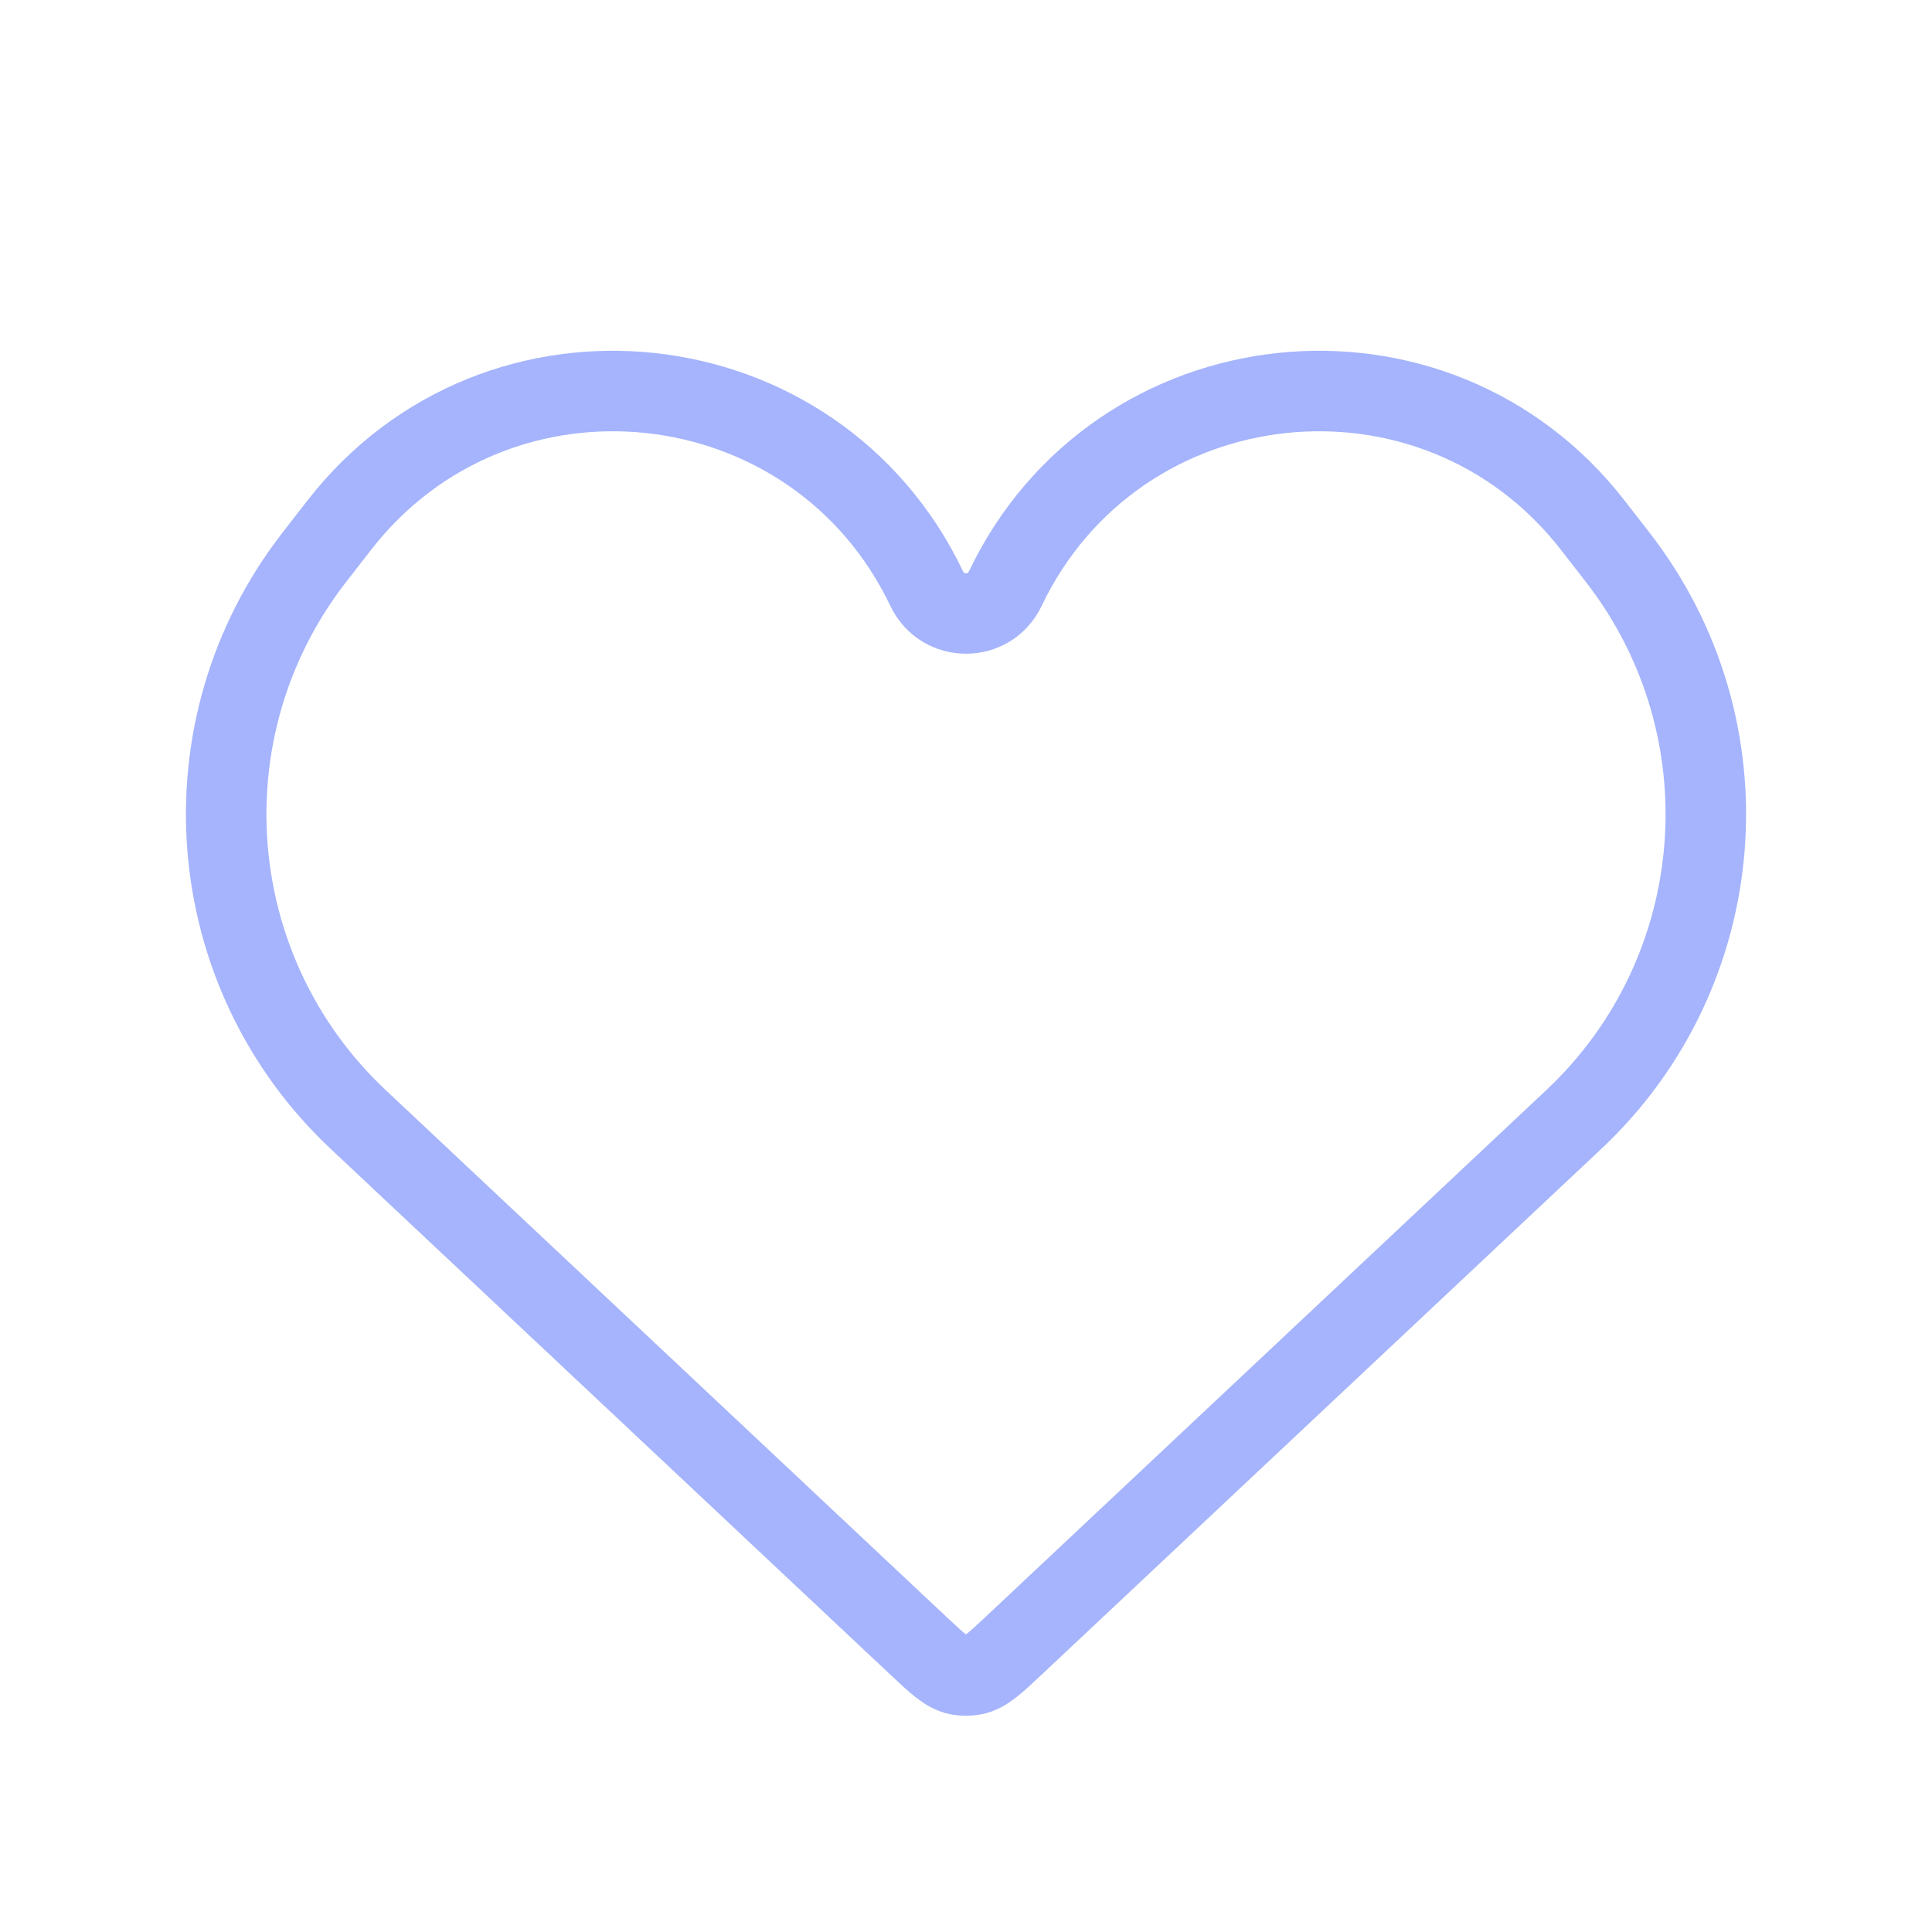
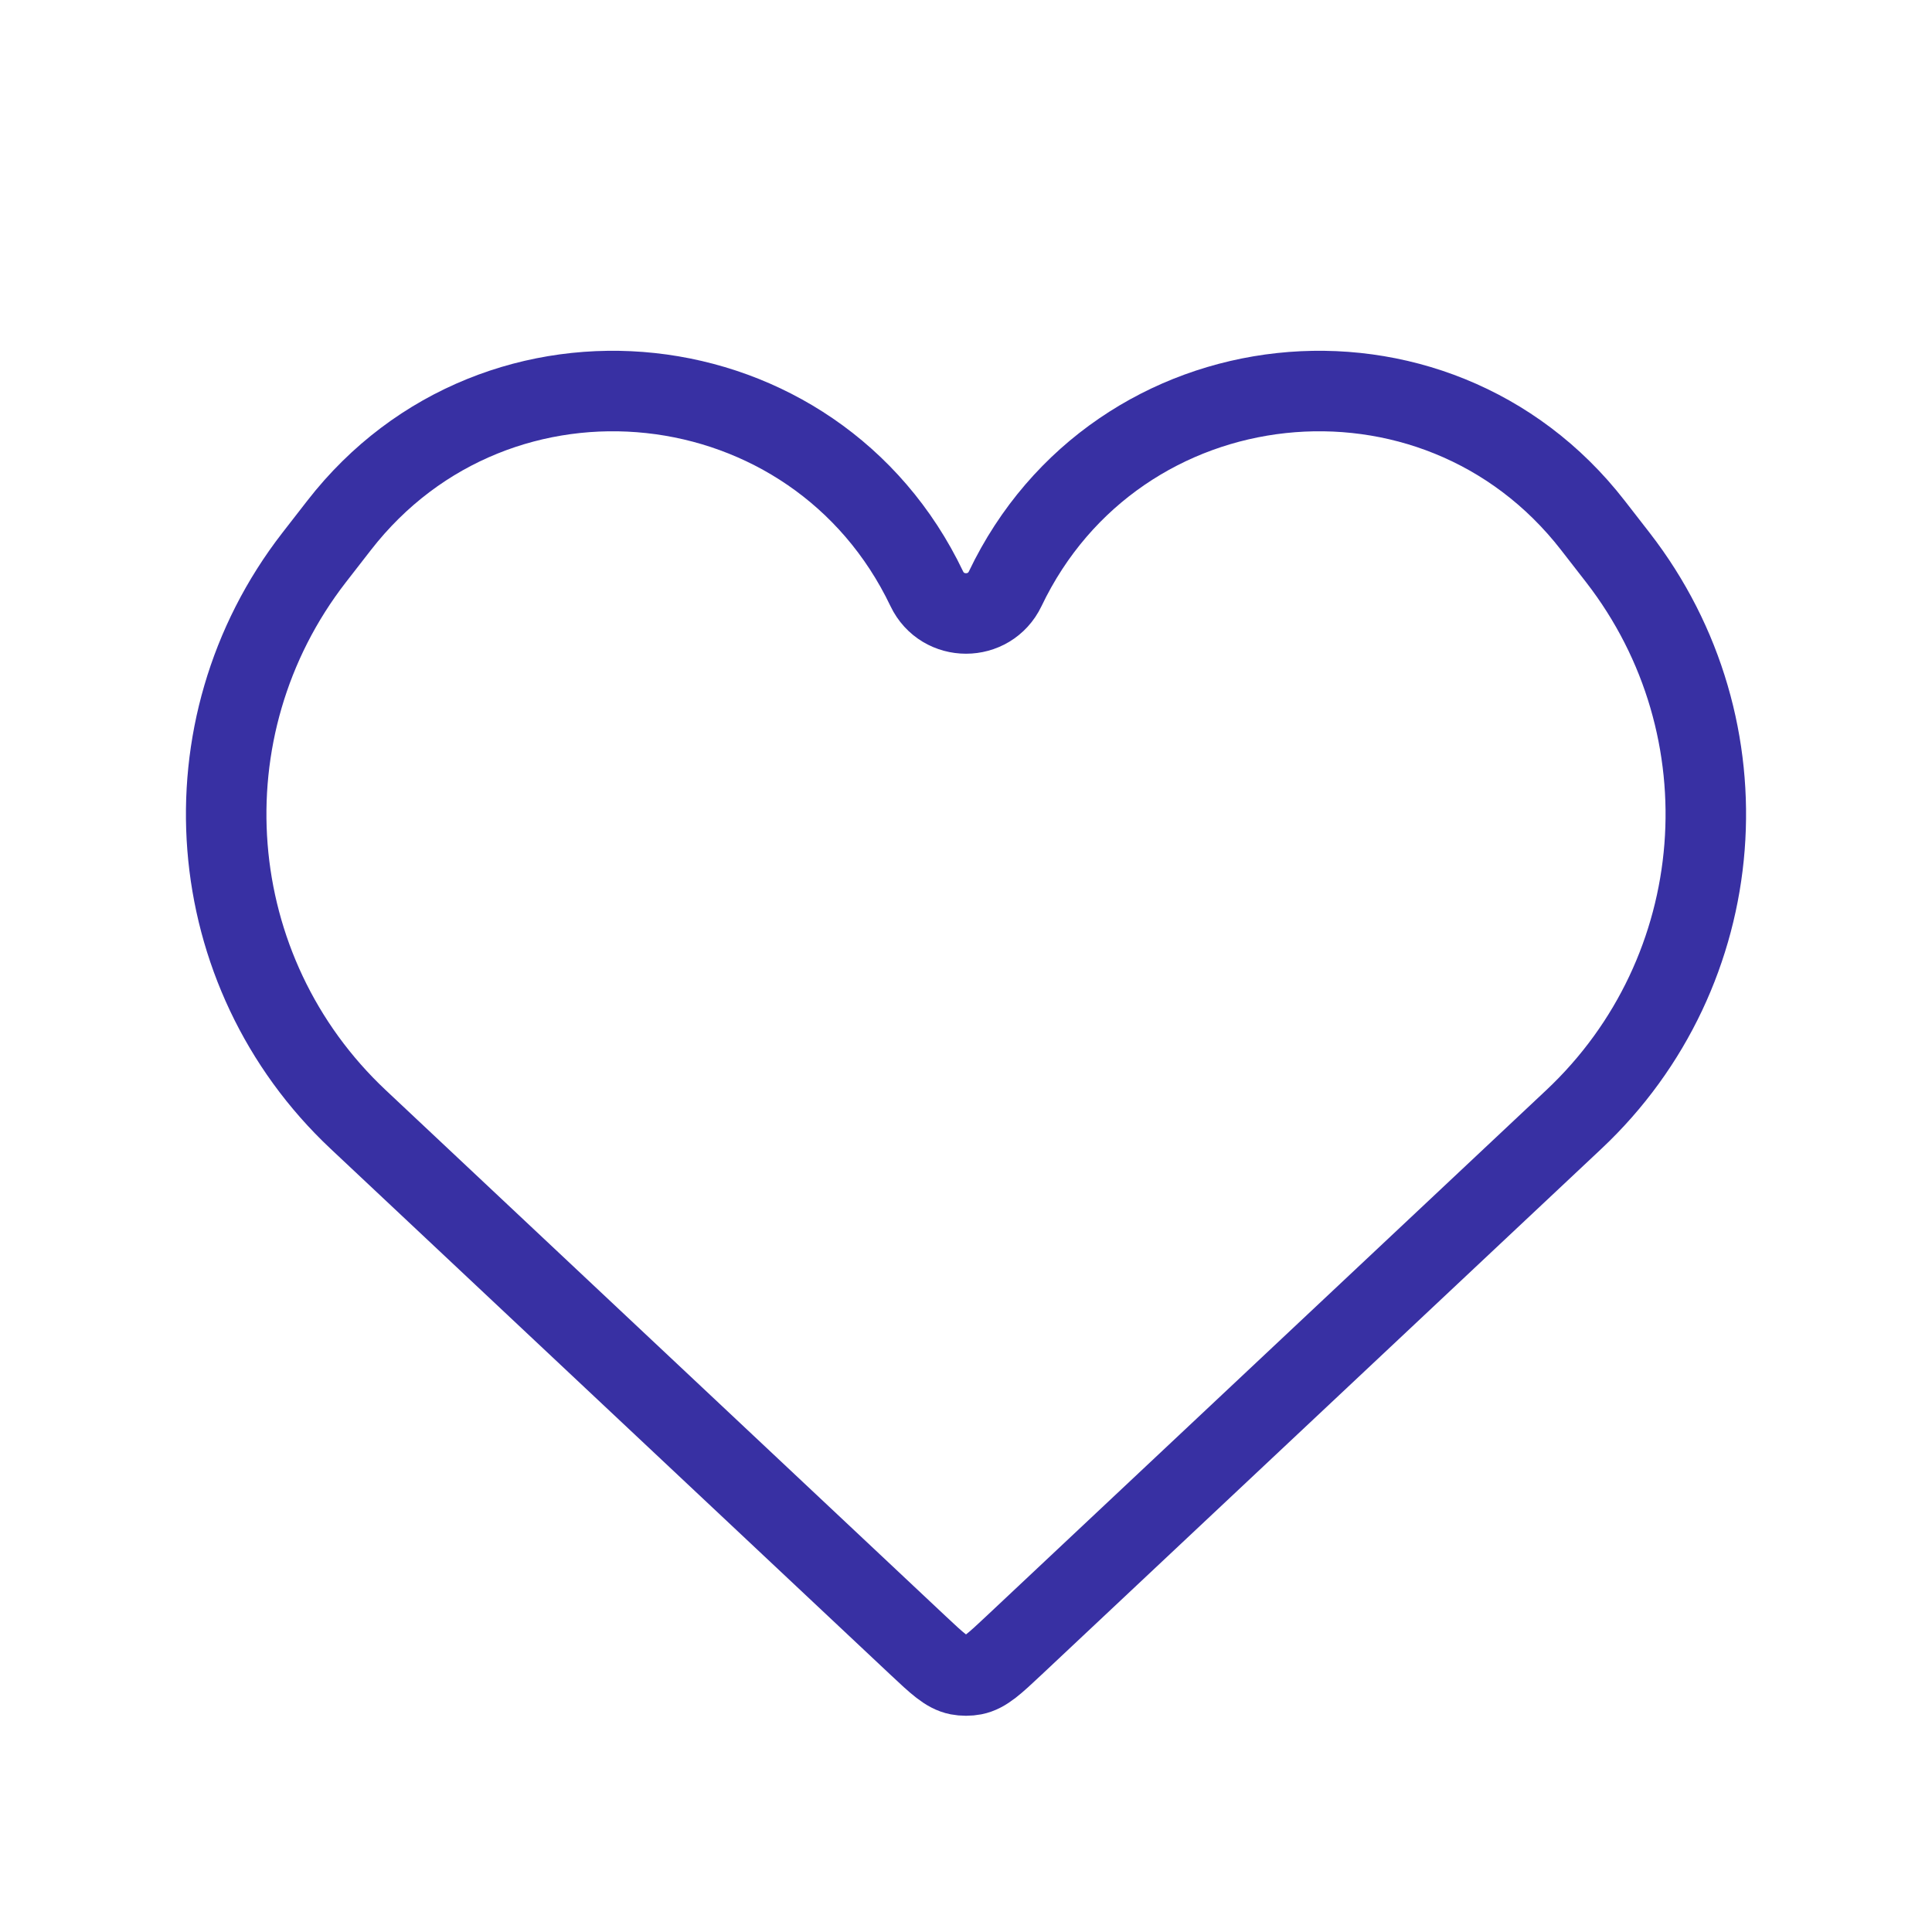
<svg xmlns="http://www.w3.org/2000/svg" width="25px" height="25px" viewBox="0 0 24 24" fill="none">
-   <path d="M4.451 13.908L11.403 20.439C11.643 20.664 11.762 20.777 11.904 20.805C11.967 20.817 12.033 20.817 12.096 20.805C12.238 20.777 12.357 20.664 12.597 20.439L19.549 13.908C21.506 12.071 21.743 9.047 20.098 6.926L19.788 6.527C17.82 3.991 13.87 4.416 12.487 7.314C12.291 7.723 11.709 7.723 11.513 7.314C10.13 4.416 6.18 3.991 4.212 6.527L3.902 6.926C2.257 9.047 2.494 12.071 4.451 13.908Z" stroke="#a5b4fc" stroke-width="1" />
+   <path d="M4.451 13.908L11.403 20.439C11.643 20.664 11.762 20.777 11.904 20.805C11.967 20.817 12.033 20.817 12.096 20.805C12.238 20.777 12.357 20.664 12.597 20.439L19.549 13.908C21.506 12.071 21.743 9.047 20.098 6.926L19.788 6.527C17.82 3.991 13.87 4.416 12.487 7.314C12.291 7.723 11.709 7.723 11.513 7.314C10.13 4.416 6.18 3.991 4.212 6.527L3.902 6.926C2.257 9.047 2.494 12.071 4.451 13.908Z" stroke="#3830a3" stroke-width="1" />
</svg>
